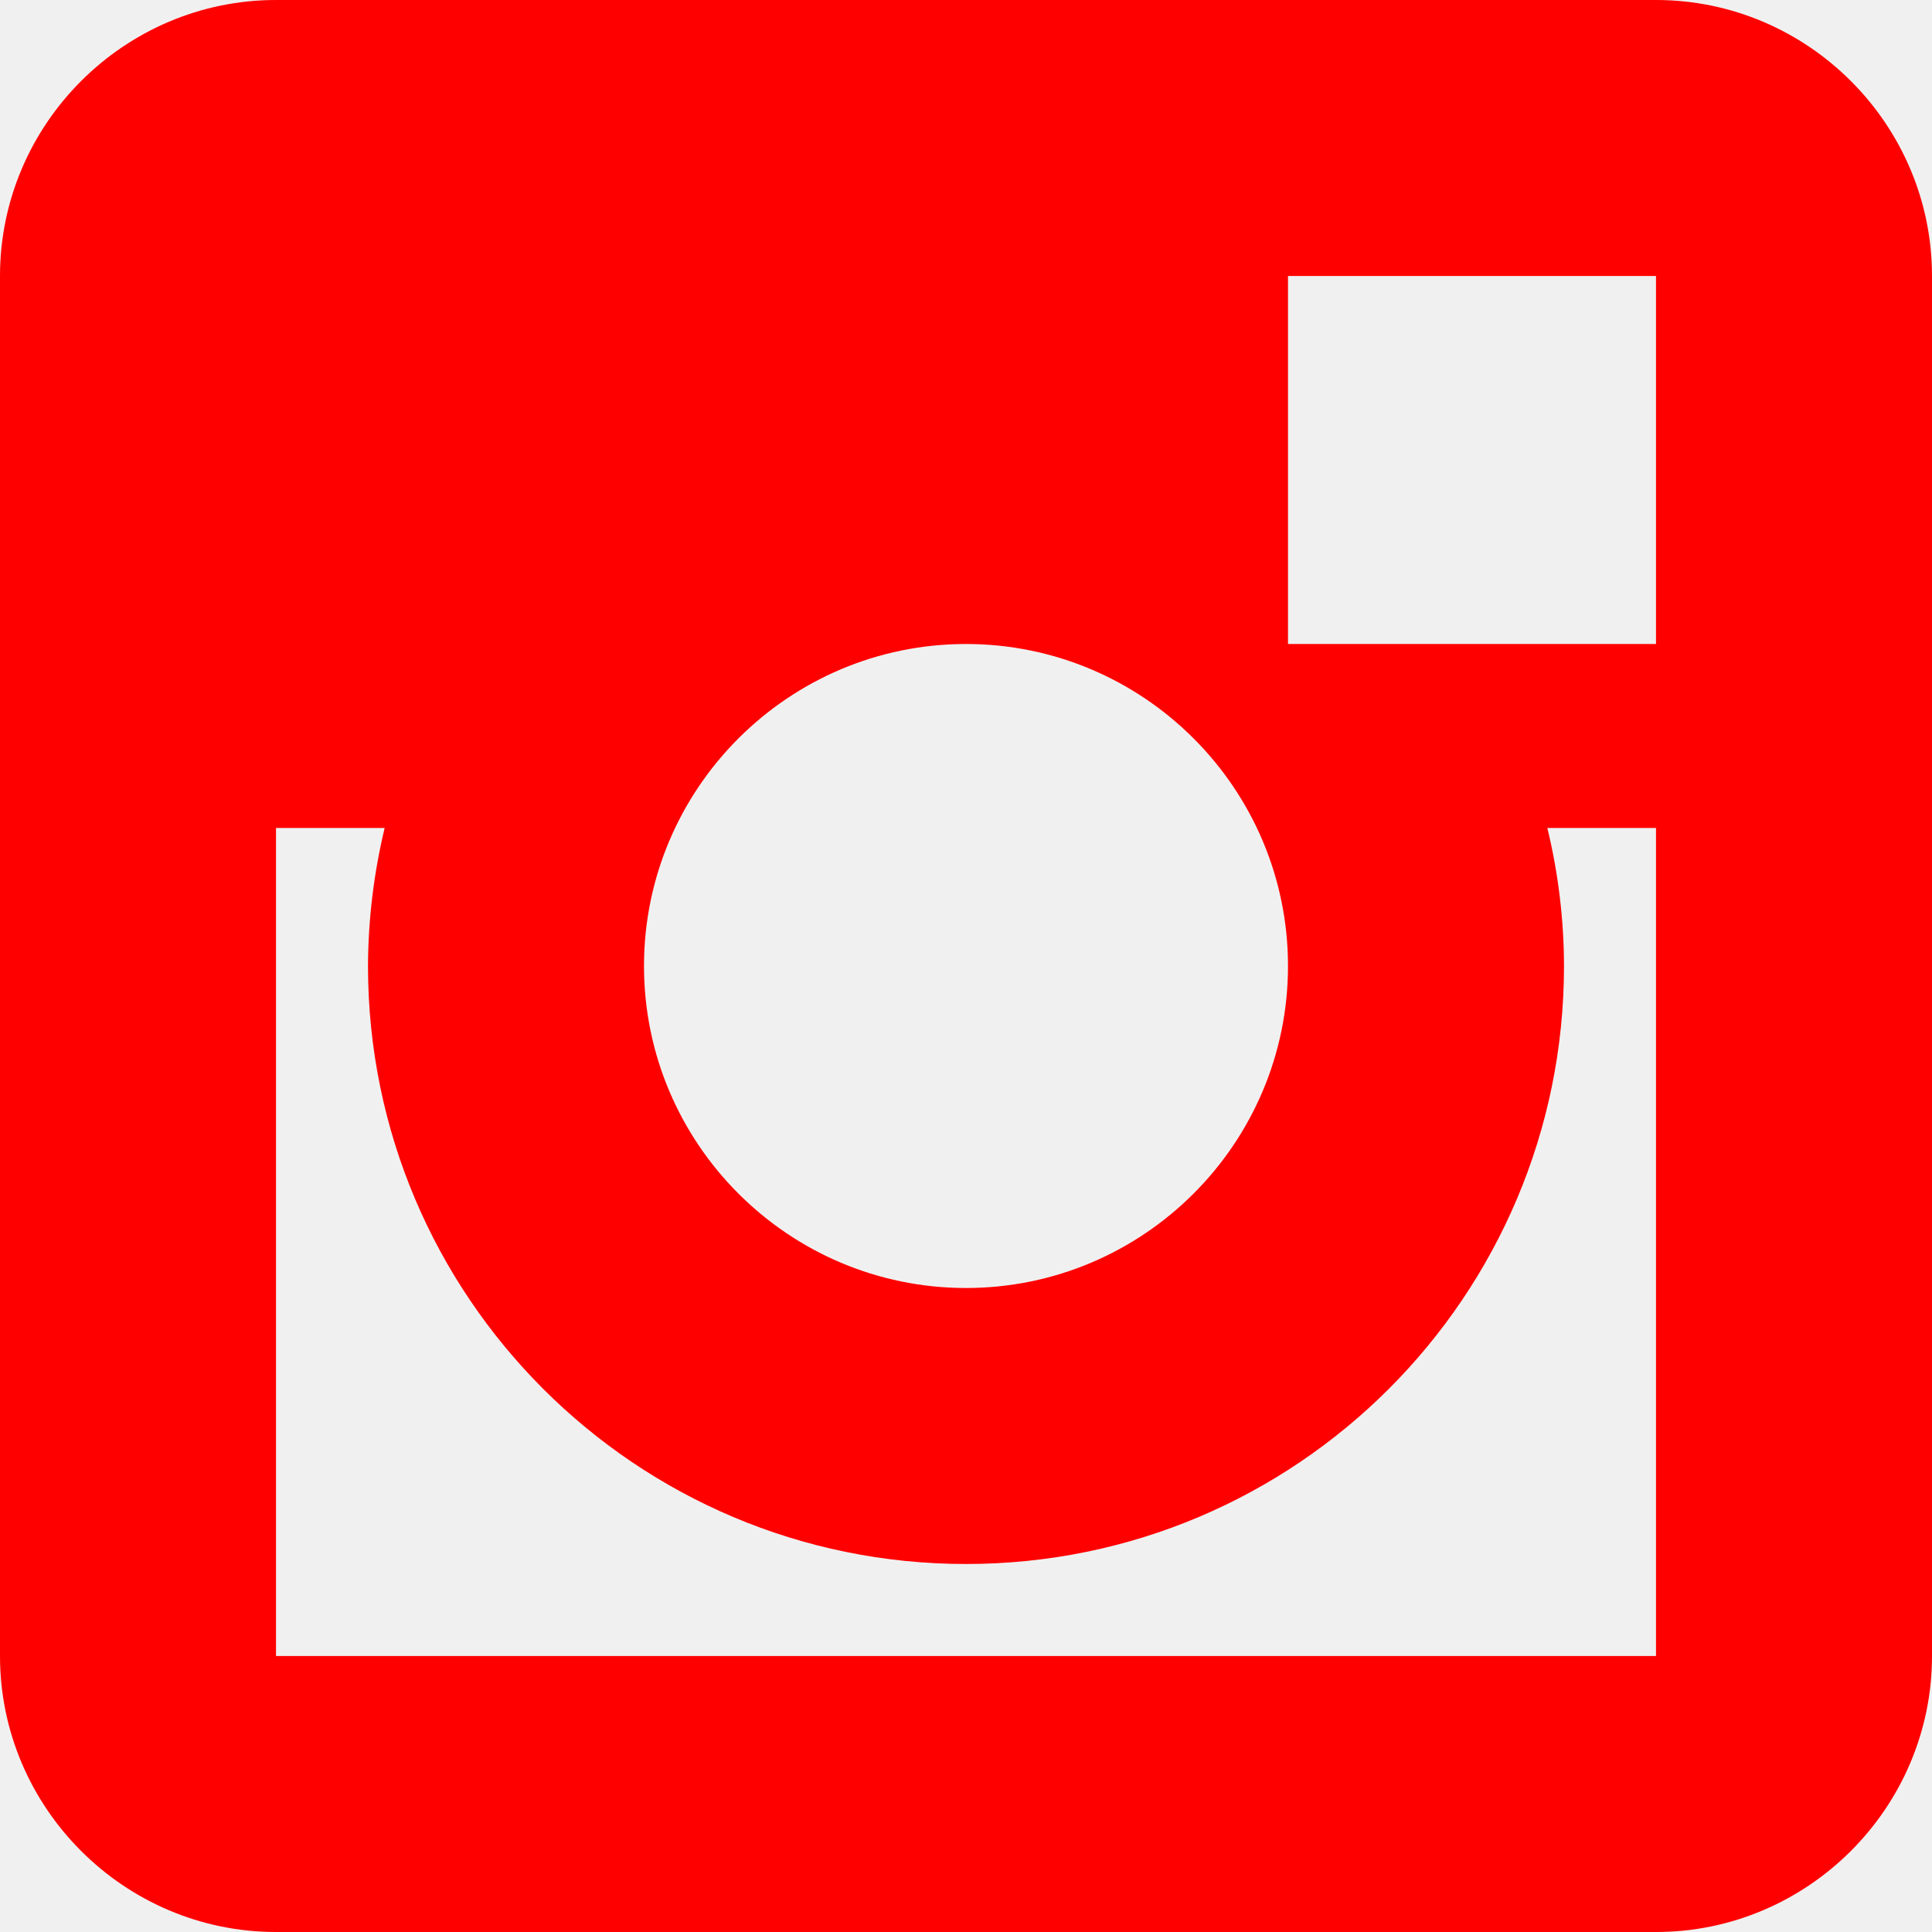
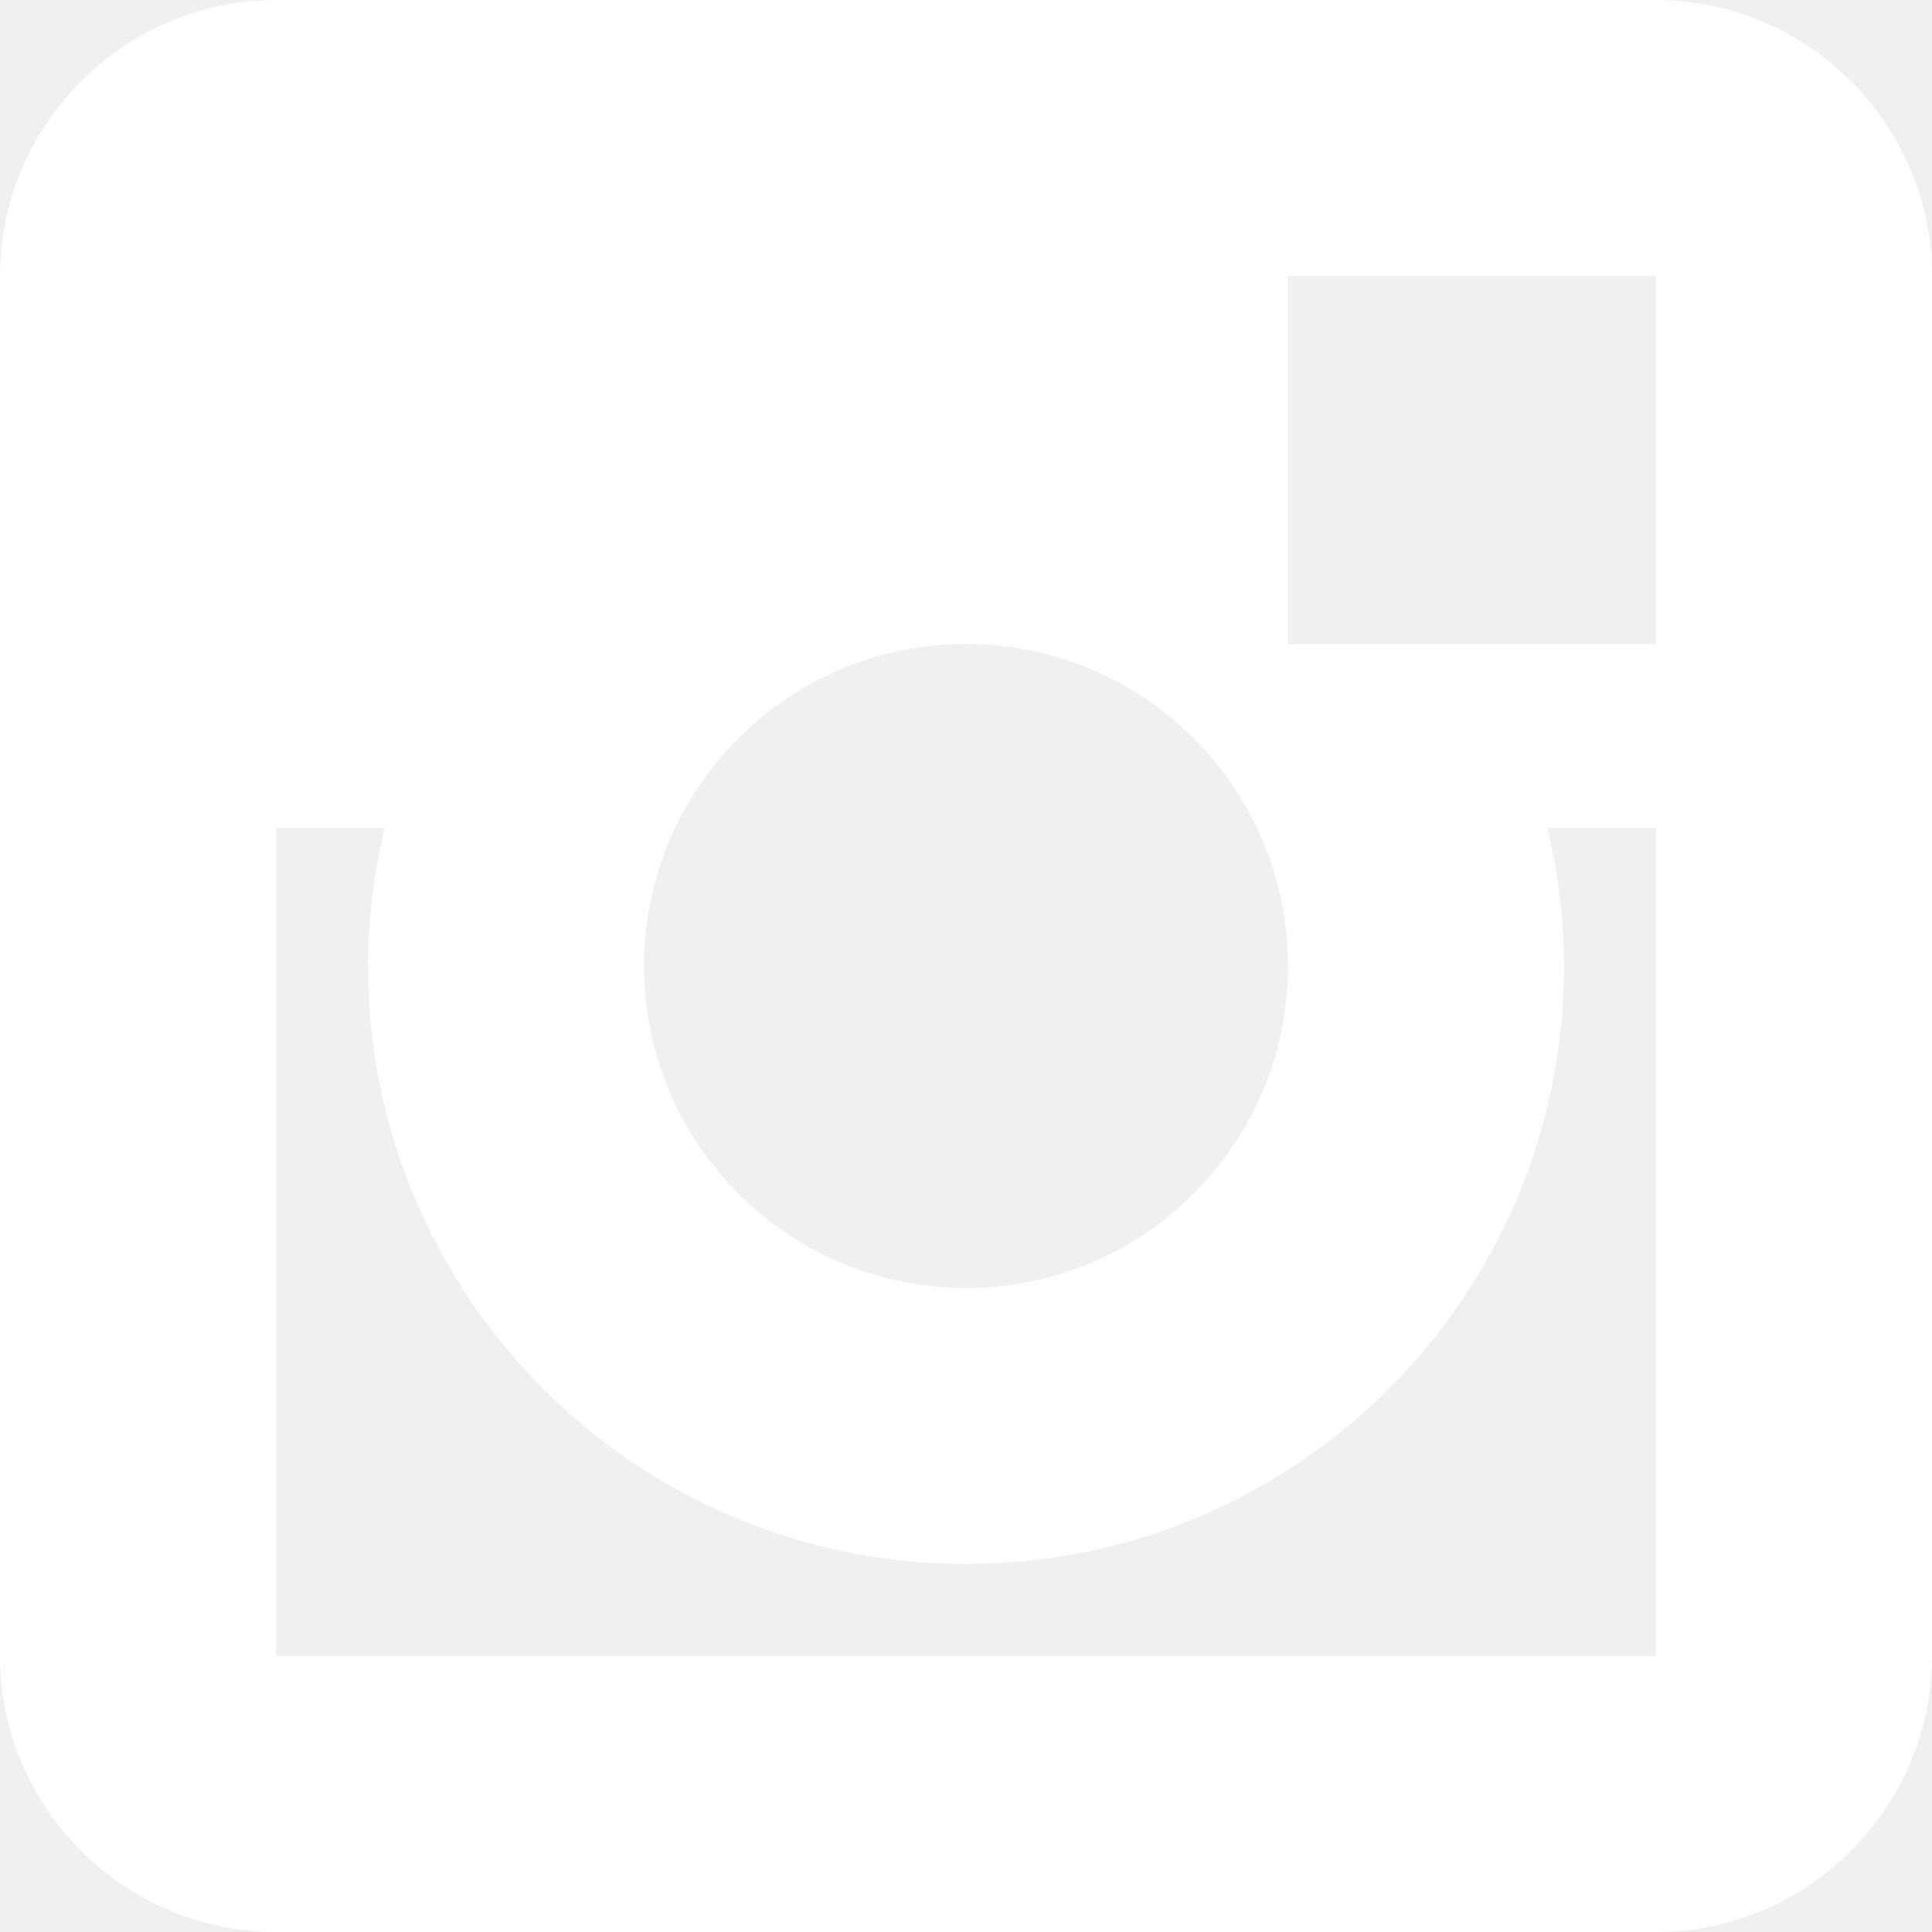
<svg xmlns="http://www.w3.org/2000/svg" width="21" height="21" viewBox="0 0 21 21" fill="none">
-   <path fill-rule="evenodd" clip-rule="evenodd" d="M3 0H18C19.65 0 21 1.35 21 3V18C21 19.65 19.65 21 18 21H3C1.35 21 0 19.65 0 18V3C0 1.35 1.35 0 3 0ZM14 10.5C14 8.57 12.43 7 10.5 7C8.57 7 7 8.57 7 10.5C7 12.43 8.57 14 10.5 14C12.43 14 14 12.43 14 10.5ZM3 18V9H4.181C4.063 9.491 4.002 9.995 4 10.5C4 14.09 6.91 17 10.5 17C14.09 17 17 14.09 17 10.5C16.999 9.995 16.938 9.491 16.819 9H18V18H3ZM14 7H18V3H14V7Z" fill="red" />
+   <path fill-rule="evenodd" clip-rule="evenodd" d="M3 0H18C19.65 0 21 1.35 21 3V18C21 19.65 19.65 21 18 21H3C1.35 21 0 19.65 0 18V3C0 1.35 1.35 0 3 0ZM14 10.5C14 8.57 12.43 7 10.5 7C8.57 7 7 8.57 7 10.5C7 12.43 8.57 14 10.5 14C12.43 14 14 12.43 14 10.5ZM3 18V9H4.181C4.063 9.491 4.002 9.995 4 10.5C4 14.09 6.91 17 10.5 17C14.09 17 17 14.09 17 10.5C16.999 9.995 16.938 9.491 16.819 9H18V18H3ZM14 7H18V3H14V7Z" fill="white" />
</svg>
